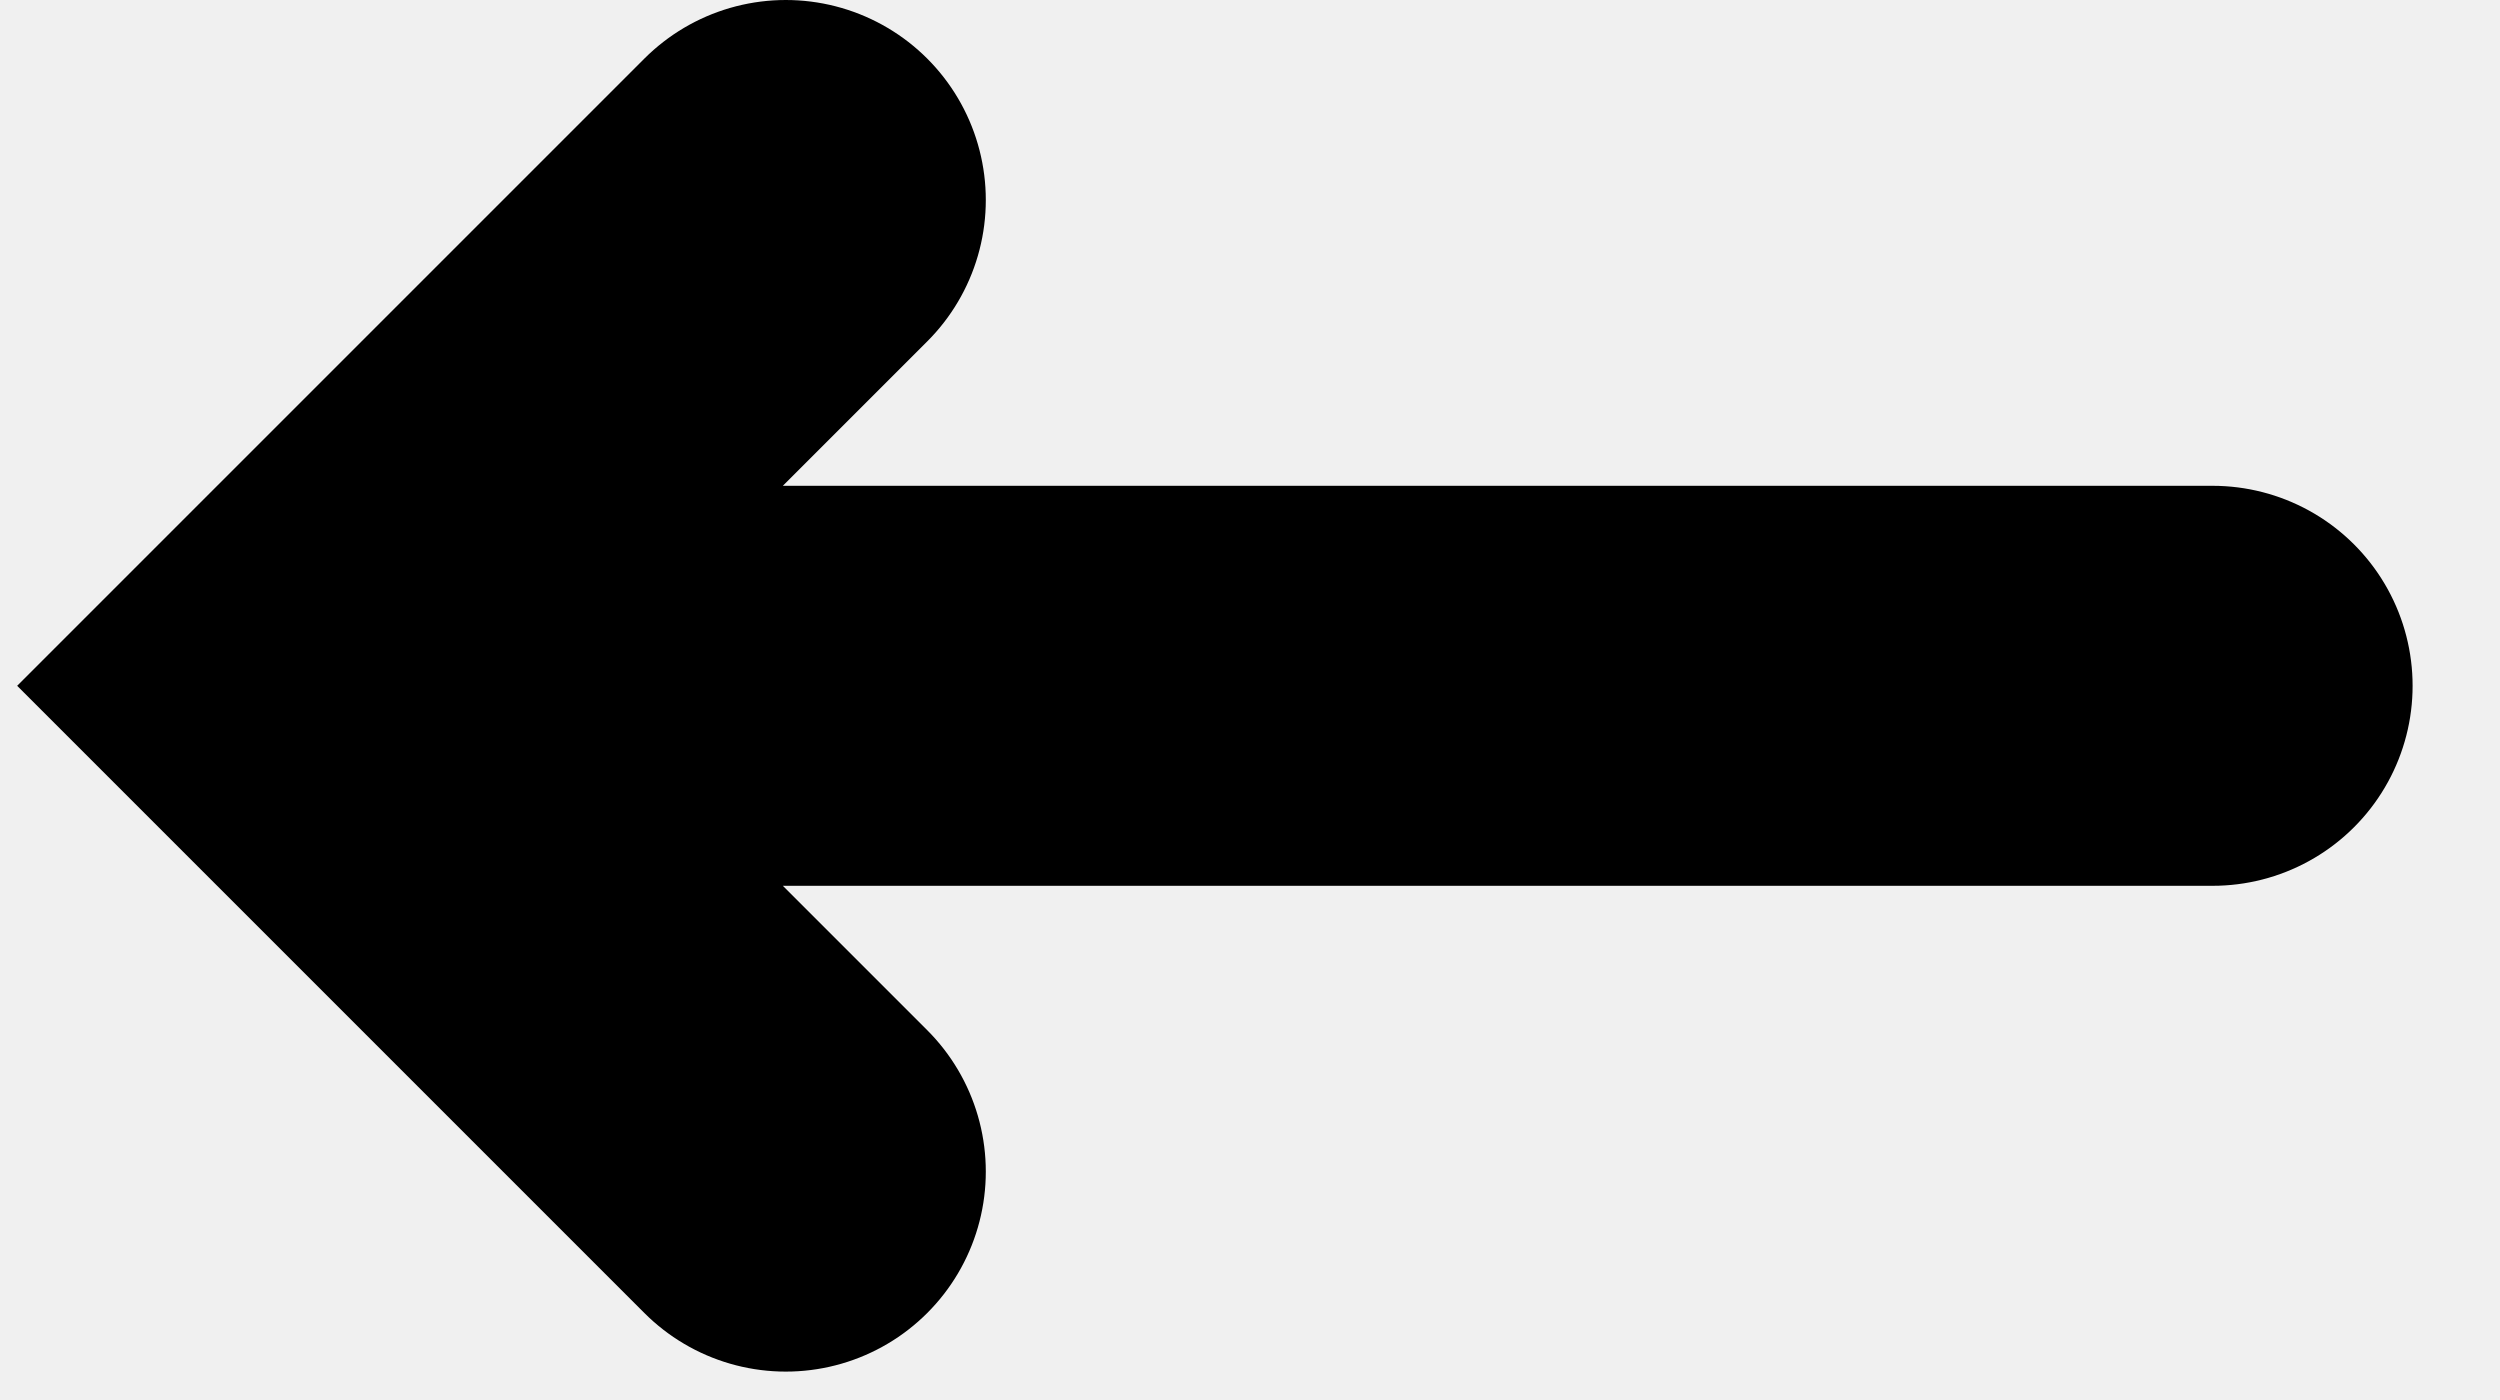
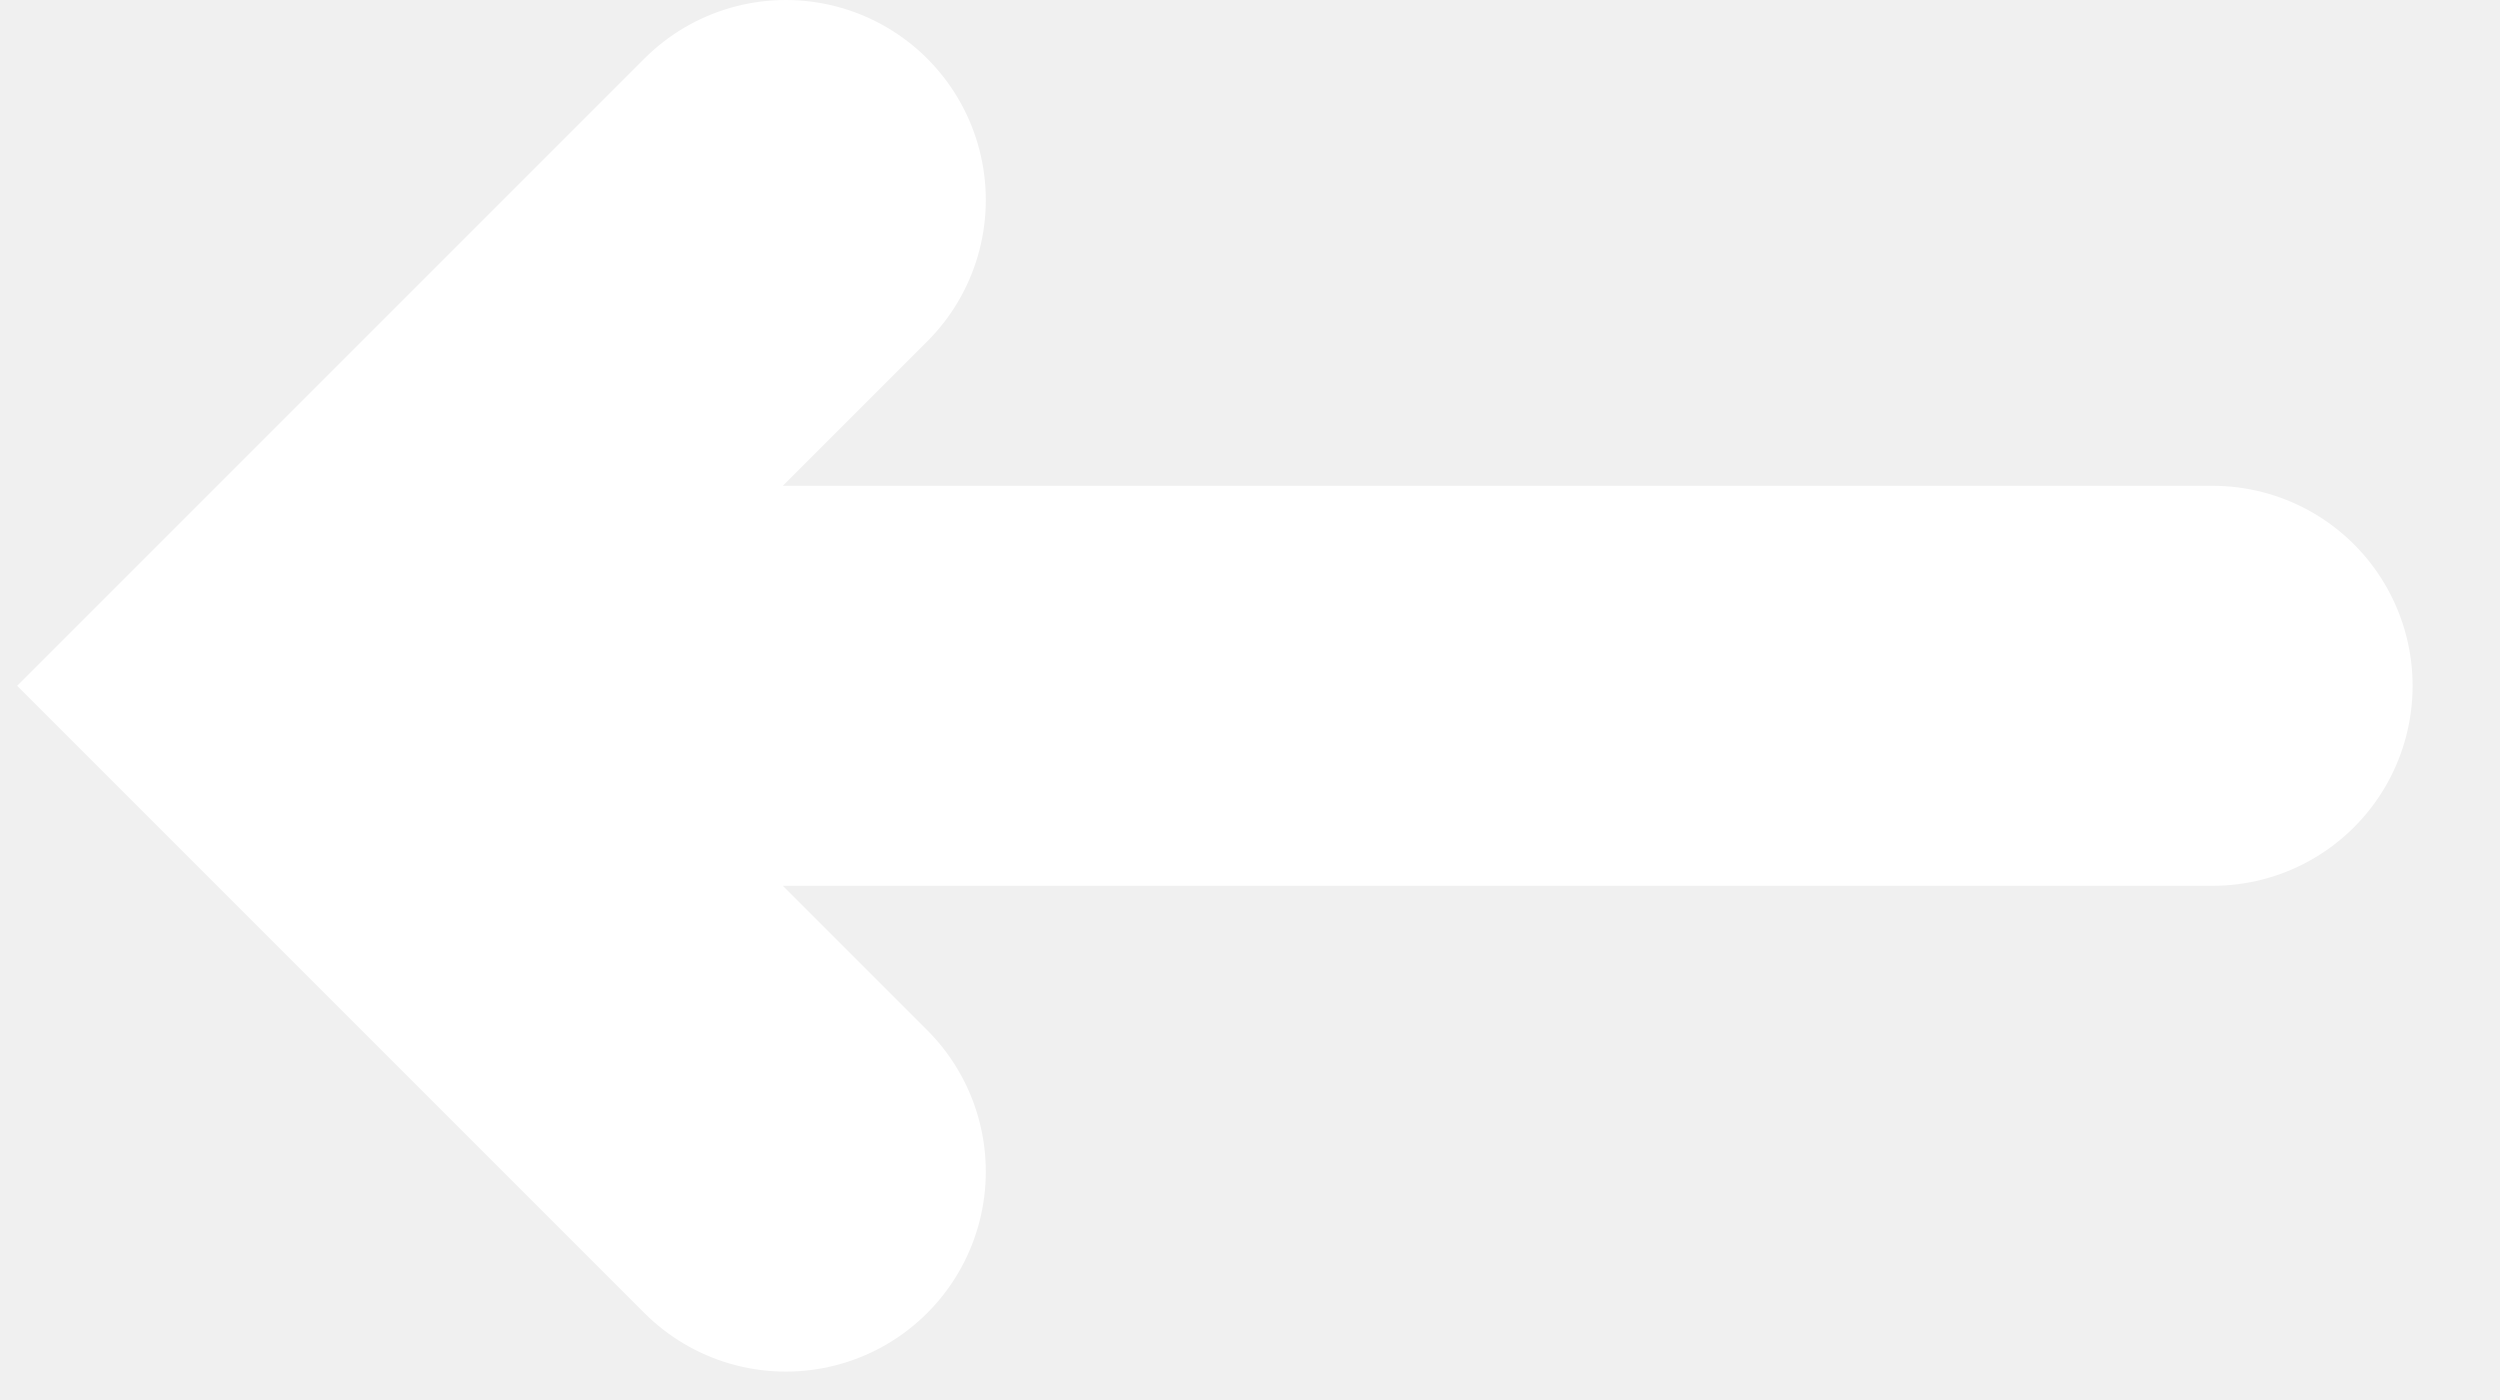
<svg xmlns="http://www.w3.org/2000/svg" width="25" height="14" viewBox="0 0 25 14" fill="none">
-   <path id="Vector" d="M4.159 6.858H22.126M7.858 11.716L3 6.858L7.858 2" stroke="black" stroke-width="4" stroke-linecap="round" />
+   <path id="Vector" d="M4.159 6.858H22.126M7.858 11.716L3 6.858L7.858 2" stroke="#fff" stroke-width="4" stroke-linecap="round" />
</svg>
